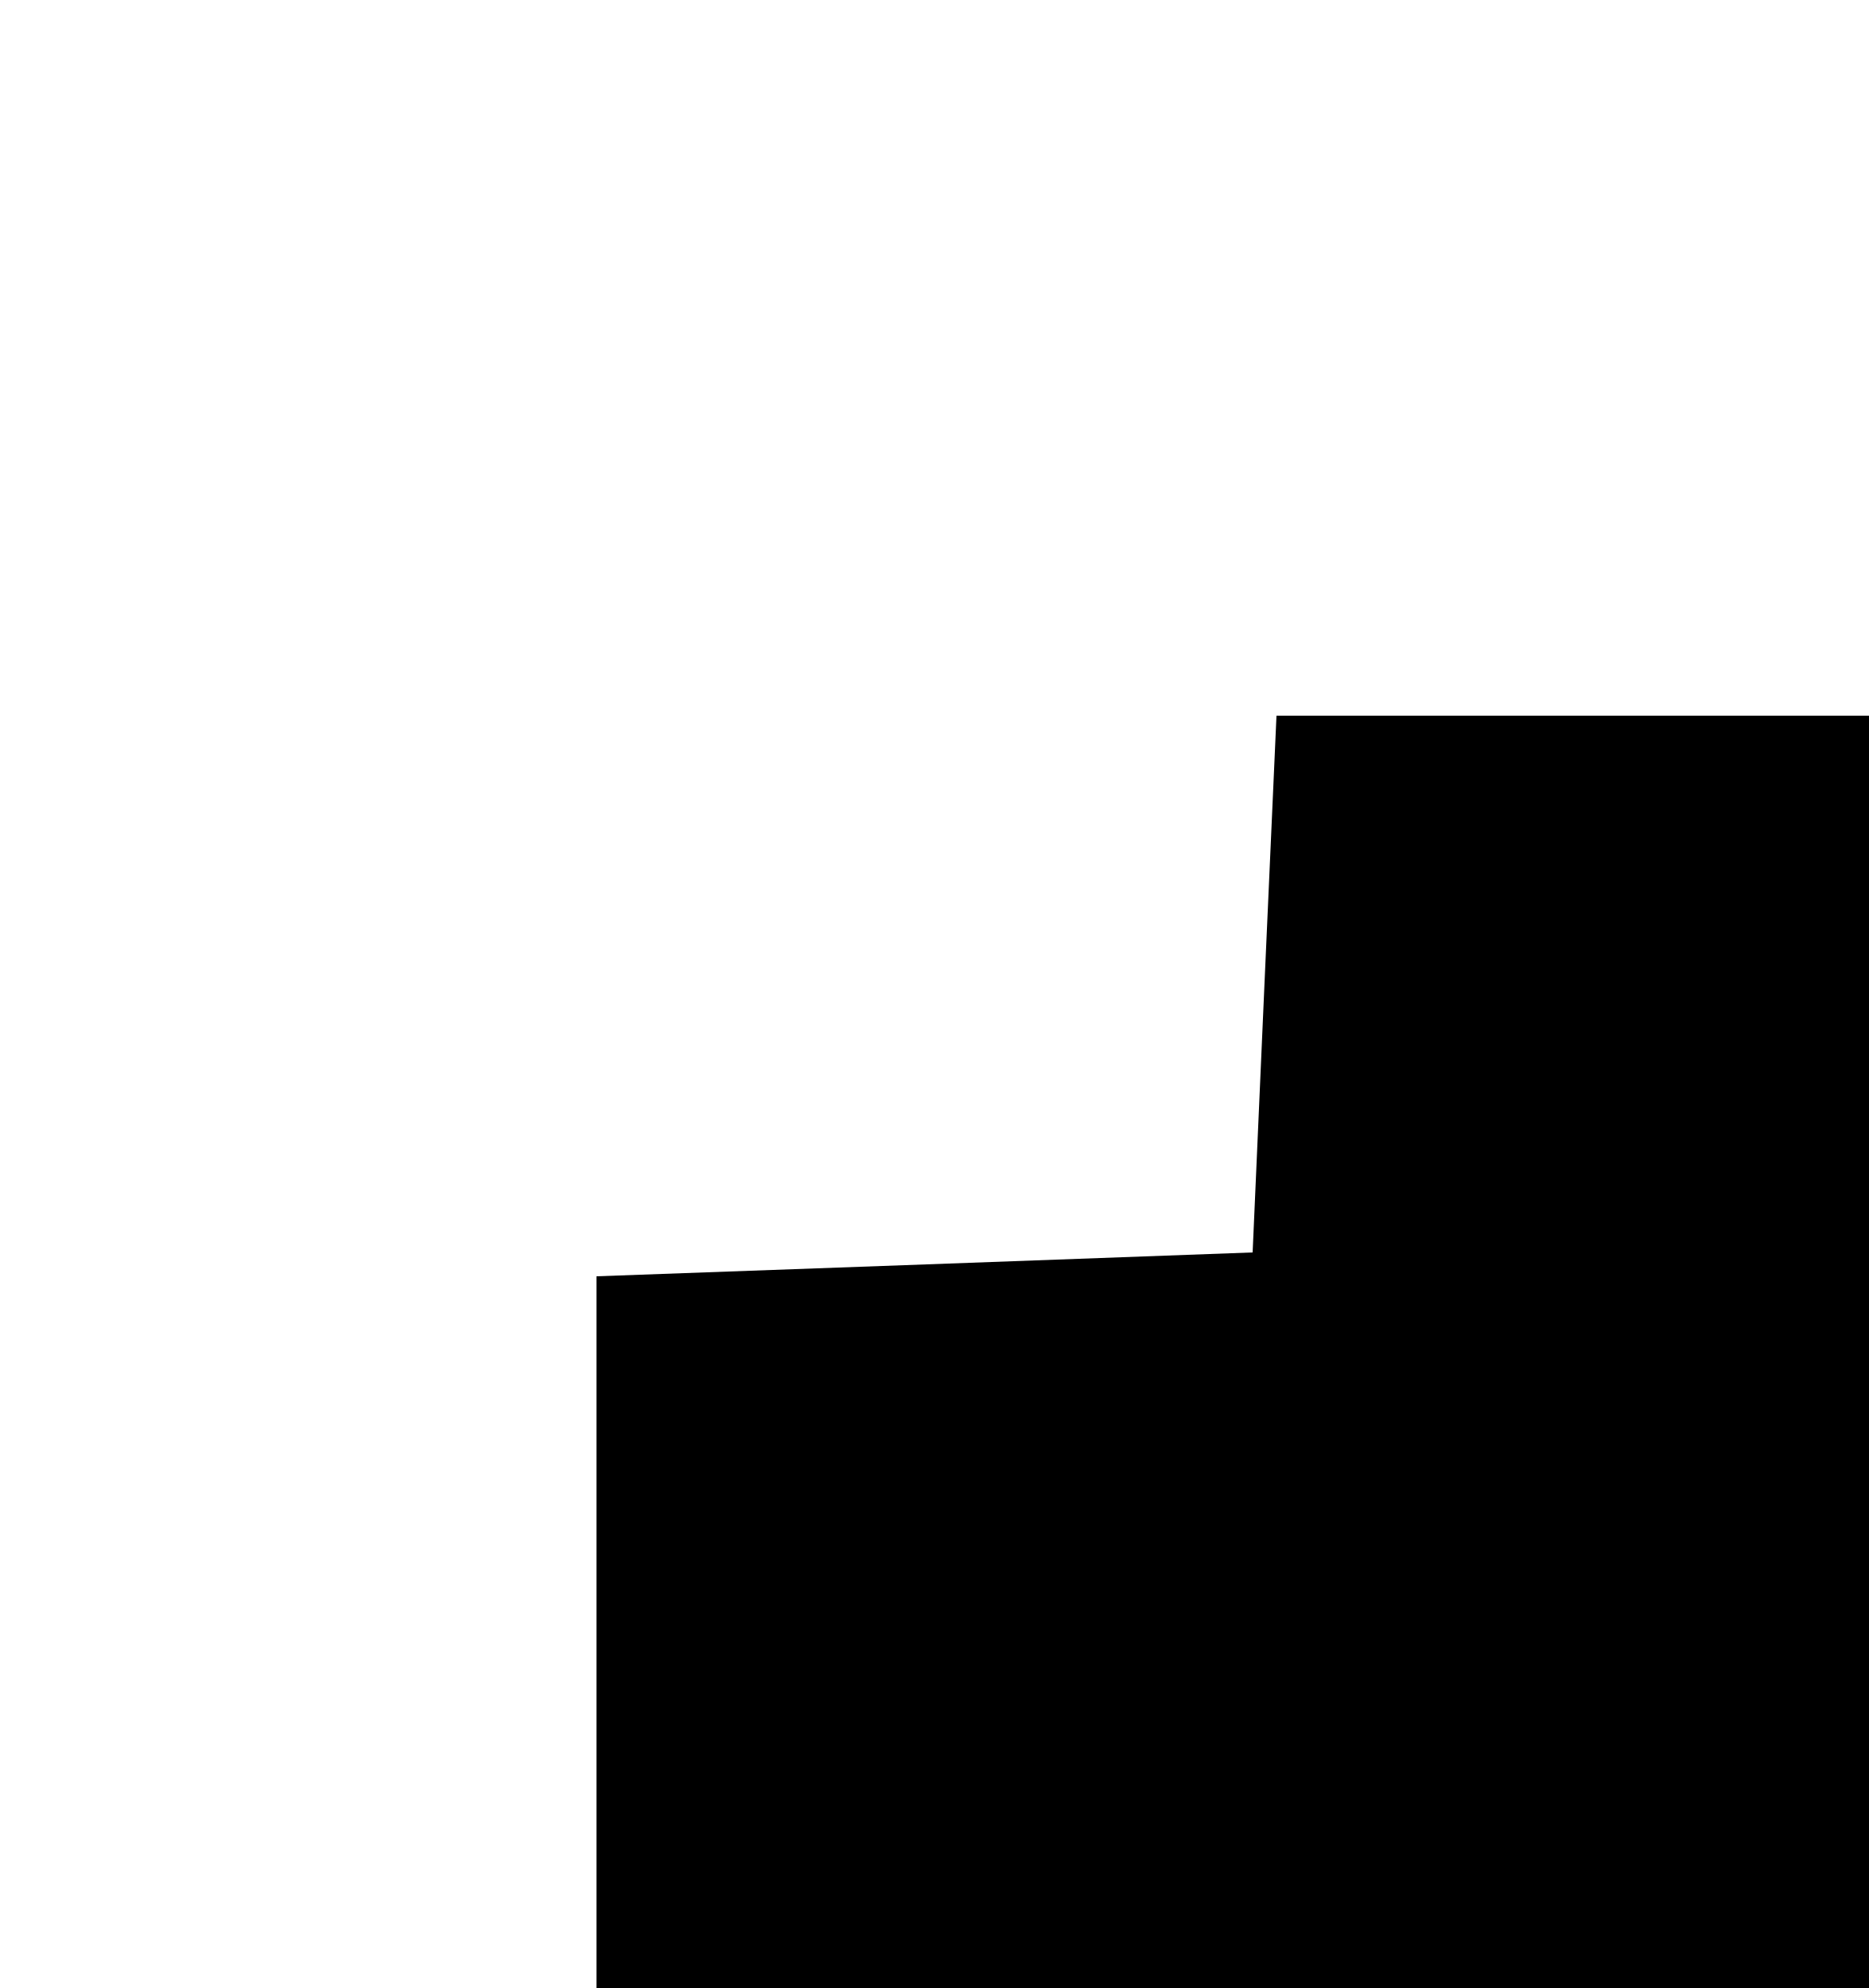
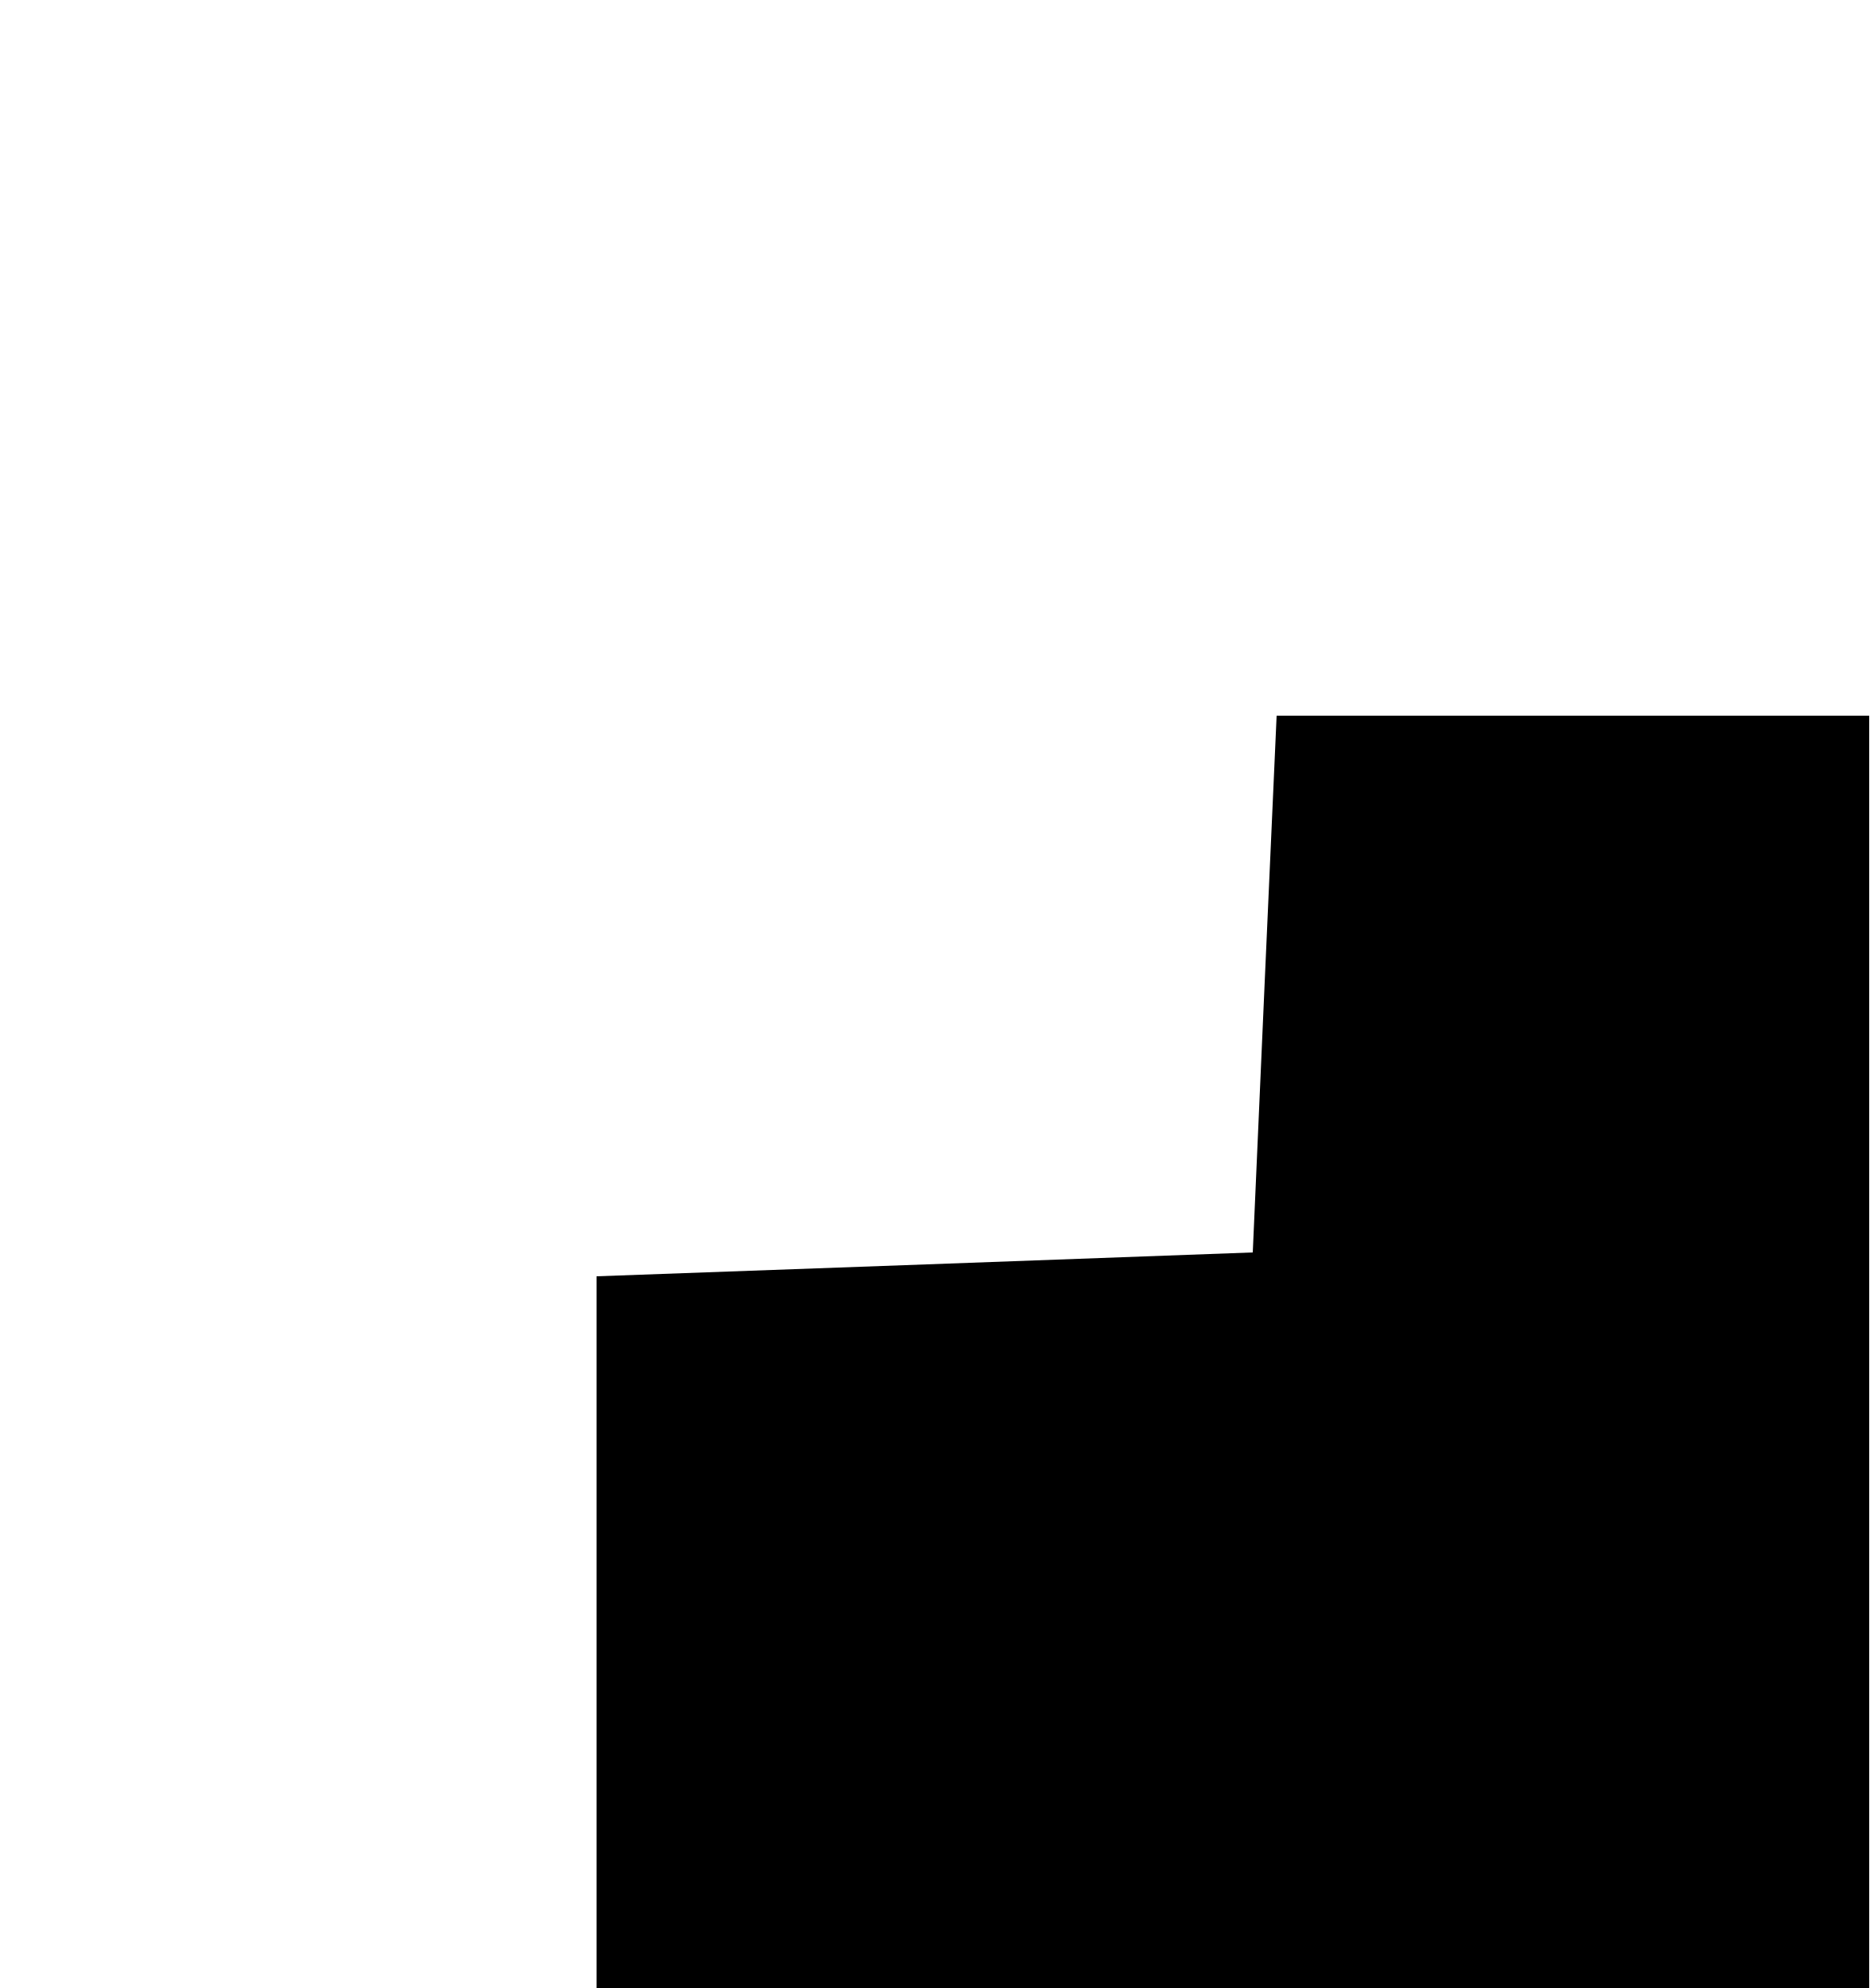
- <svg xmlns="http://www.w3.org/2000/svg" version="1.0" width="47pt" height="50pt" viewBox="0 0 47 50" preserveAspectRatio="xMidYMid meet">
-   <g transform="translate(0,50) scale(0.1,-0.1)" fill="#000000" stroke="none">
-     <path d="M318 253 l-3 -68 -82 -3 -83 -3 0 -89 0 -90 160 0 160 0 0 160 0 160 -75 0 -74 0 -3 -67z" />
+ <svg xmlns="http://www.w3.org/2000/svg" width="62.667" height="66.667" preserveAspectRatio="xMidYMid meet" version="1.0" viewBox="0 0 47 50">
+   <g fill="#000" stroke="none">
+     <path d="M318 253 l-3 -68 -82 -3 -83 -3 0 -89 0 -90 160 0 160 0 0 160 0 160 -75 0 -74 0 -3 -67z" transform="translate(0,50) scale(0.1,-0.1)" />
  </g>
</svg>
